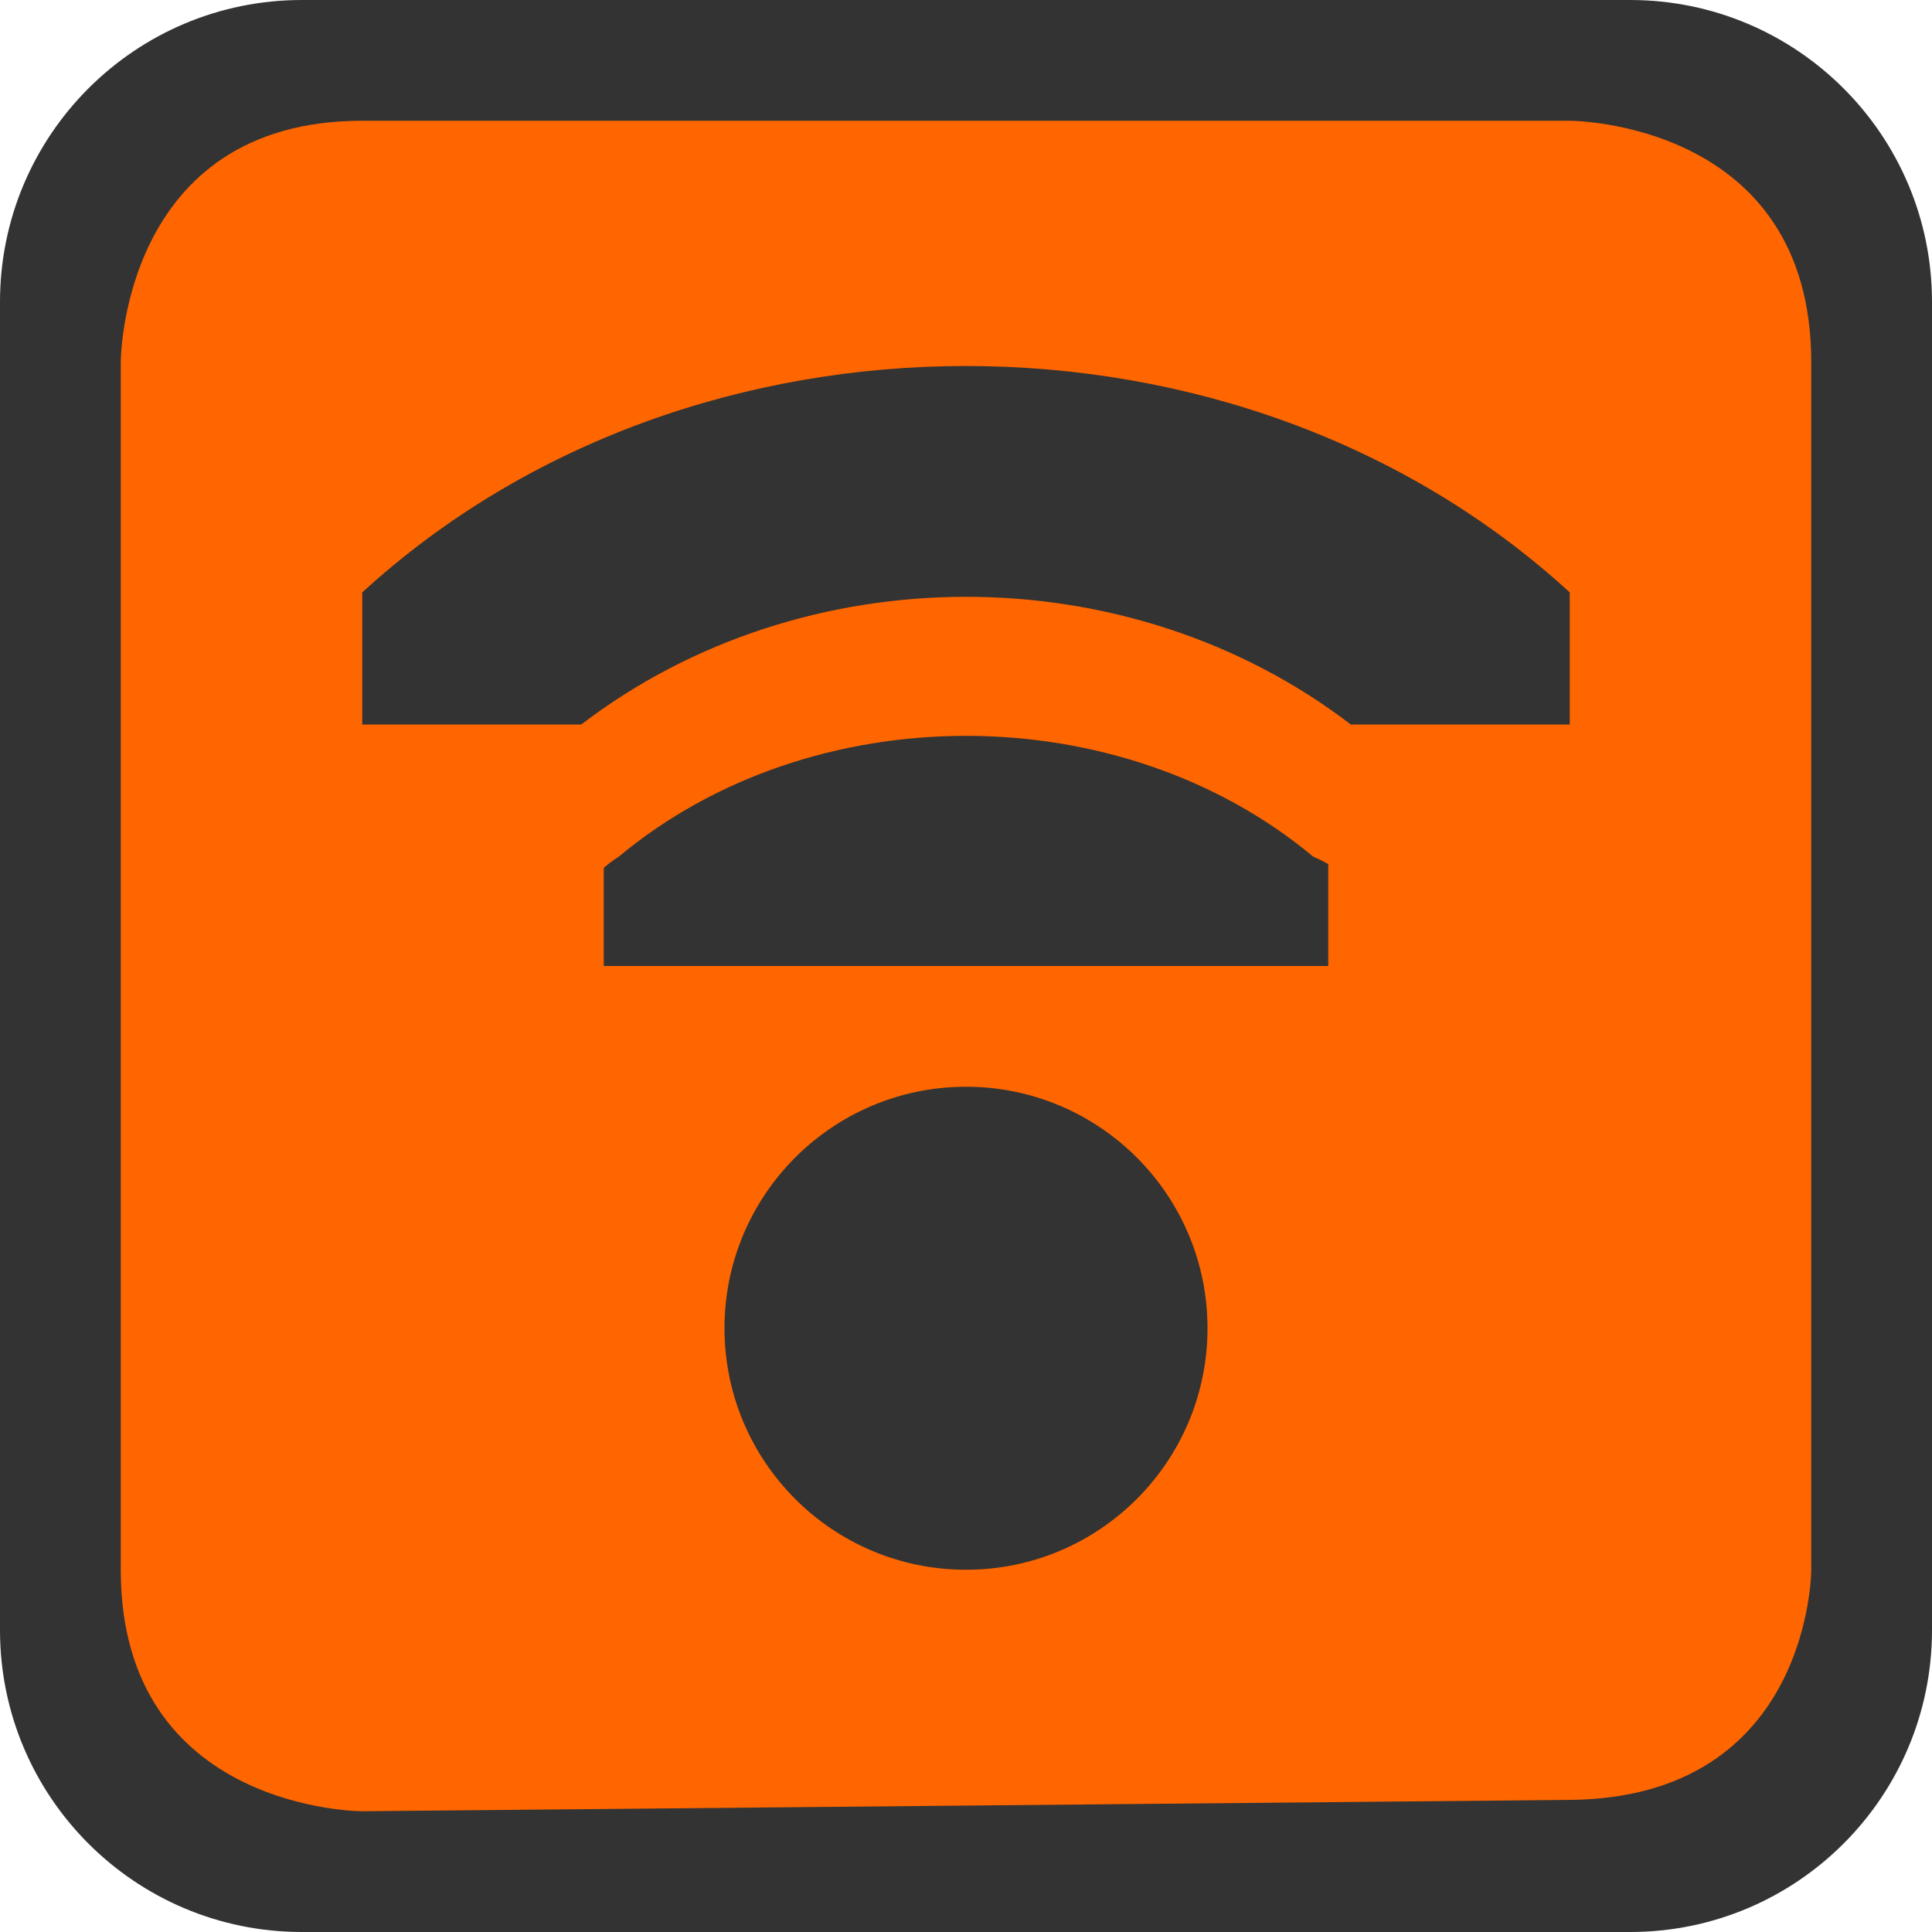
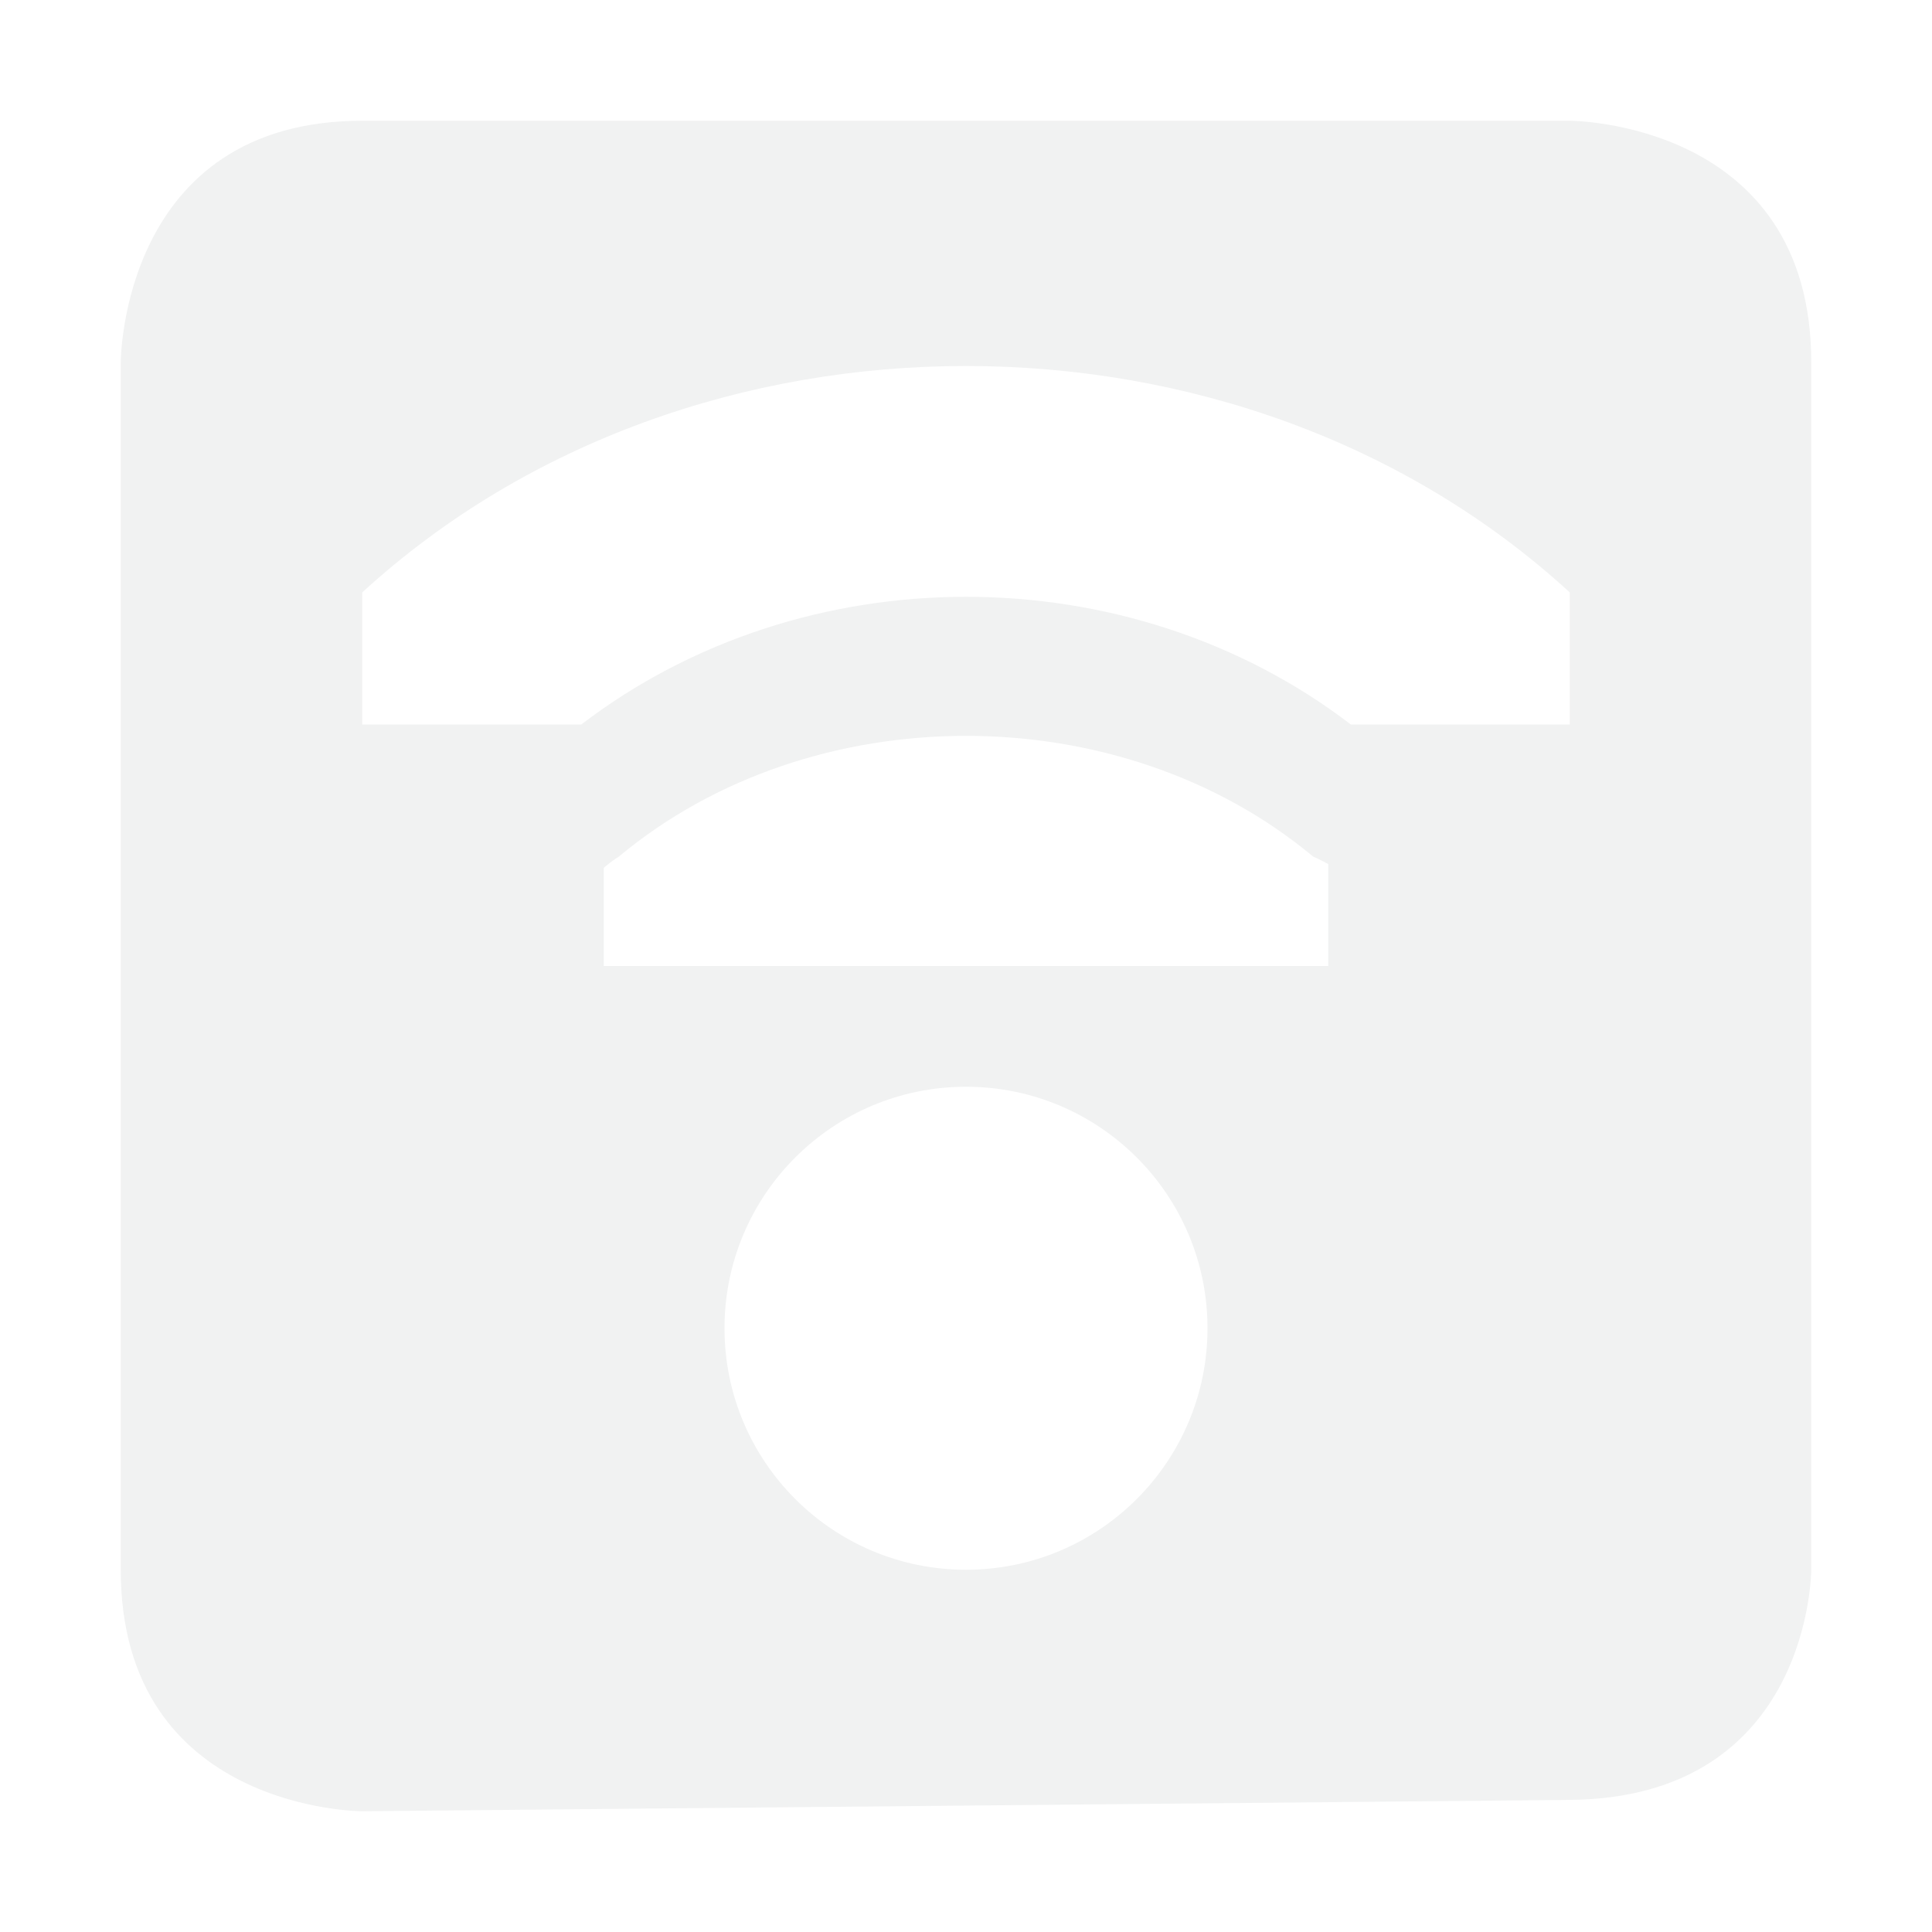
<svg xmlns="http://www.w3.org/2000/svg" version="1.1" viewBox="0 0 16 16" width="32" height="32">
-   <rect ry="2.5" height="16" width="16" y="0" x="0" fill="#333" />
-   <path d="m3 1c-2 0-2 2-2 2v10c0 2 2 2 2 2l10-0.094c2-0.018 2-1.906 2-1.906v-10c0-2-2-2-2-2h-10zm5 2.031c1.814 0 3.629 0.618 5 1.875v1.094h-1.813c-1.842-1.41-4.53-1.41-6.373 0h-1.814v-1.094c1.371-1.256 3.186-1.875 5-1.875zm0 3.063c1.044 0 2.08 0.337 2.875 1 0.043 0.018 0.085 0.04 0.125 0.062v0.844h-6v-0.813c0.039-0.033 0.08-0.065 0.125-0.093 0.795-0.663 1.831-1 2.875-1zm0 2.906a2 2 0 1 1 0 4 2 2 0 0 1 0 -4z" overflow="visible" class="warning" fill="#f60" />
+   <path d="m3 1c-2 0-2 2-2 2v10c0 2 2 2 2 2l10-0.094c2-0.018 2-1.906 2-1.906v-10c0-2-2-2-2-2h-10zm5 2.031c1.814 0 3.629 0.618 5 1.875v1.094h-1.813c-1.842-1.41-4.53-1.41-6.373 0h-1.814v-1.094c1.371-1.256 3.186-1.875 5-1.875zm0 3.063c1.044 0 2.08 0.337 2.875 1 0.043 0.018 0.085 0.04 0.125 0.062v0.844h-6v-0.813c0.039-0.033 0.08-0.065 0.125-0.093 0.795-0.663 1.831-1 2.875-1zm0 2.906a2 2 0 1 1 0 4 2 2 0 0 1 0 -4z" class="warning" overflow="visible" fill="#f1f2f2" />
</svg>
